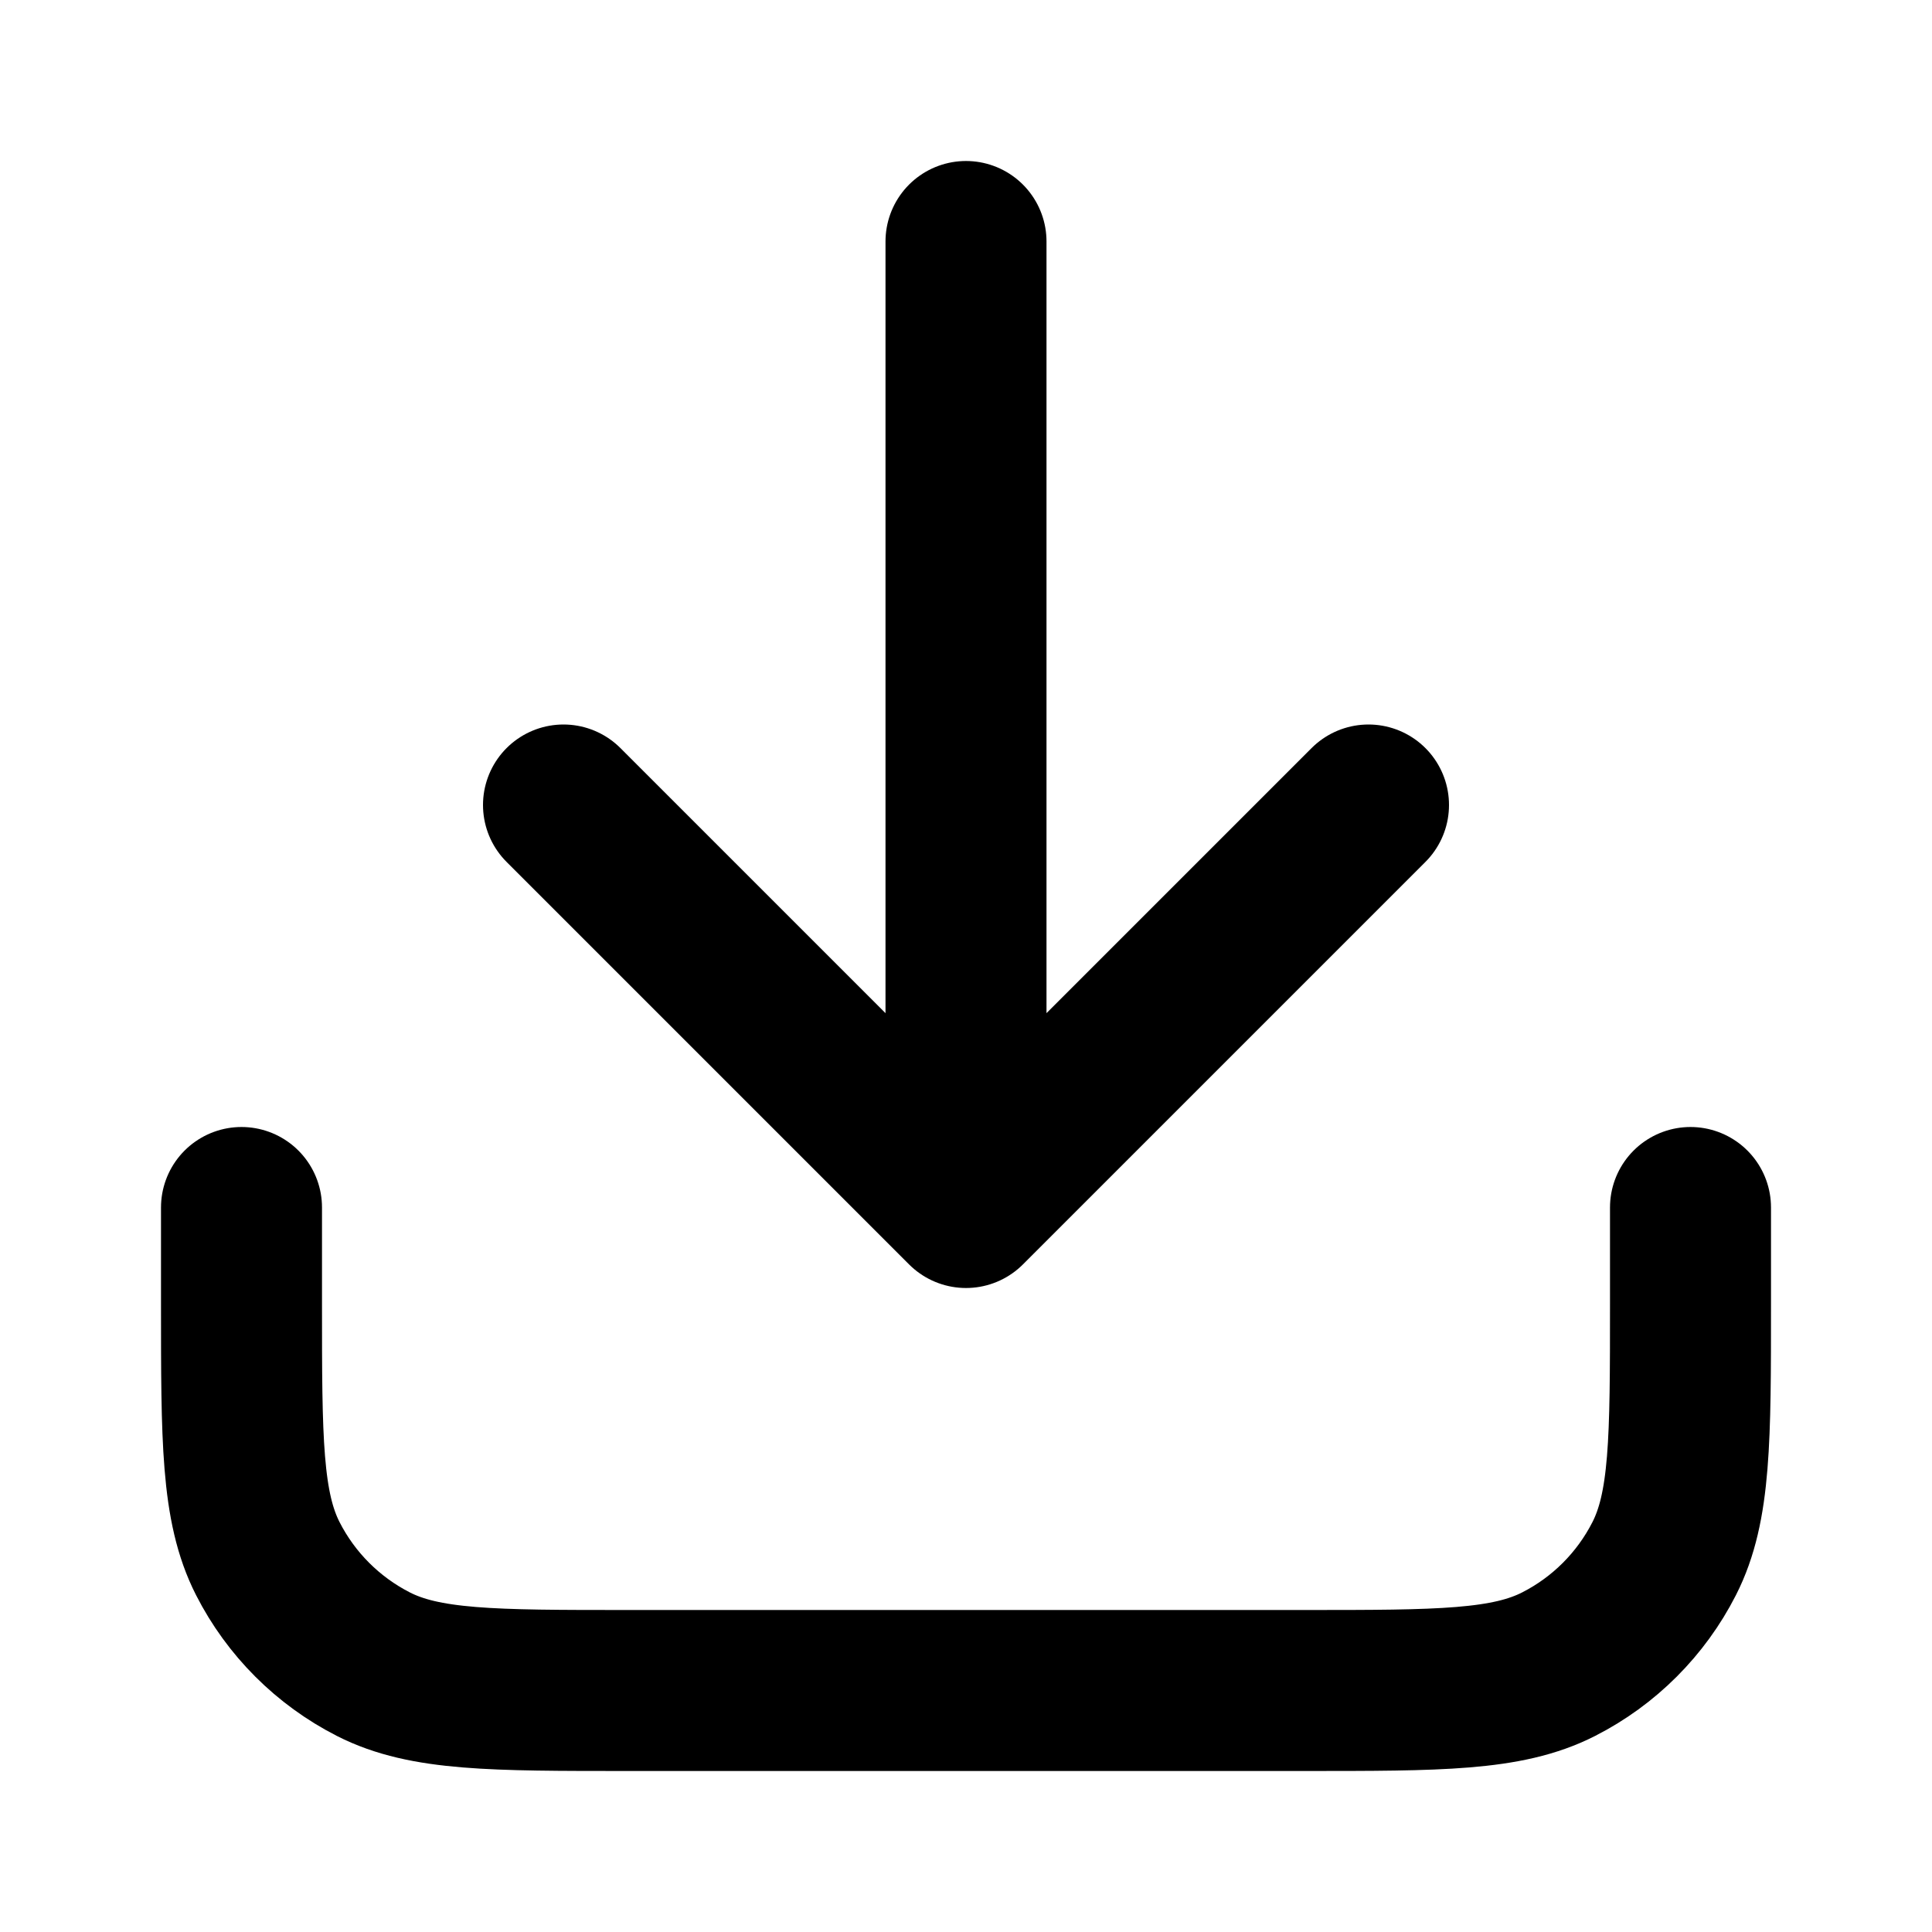
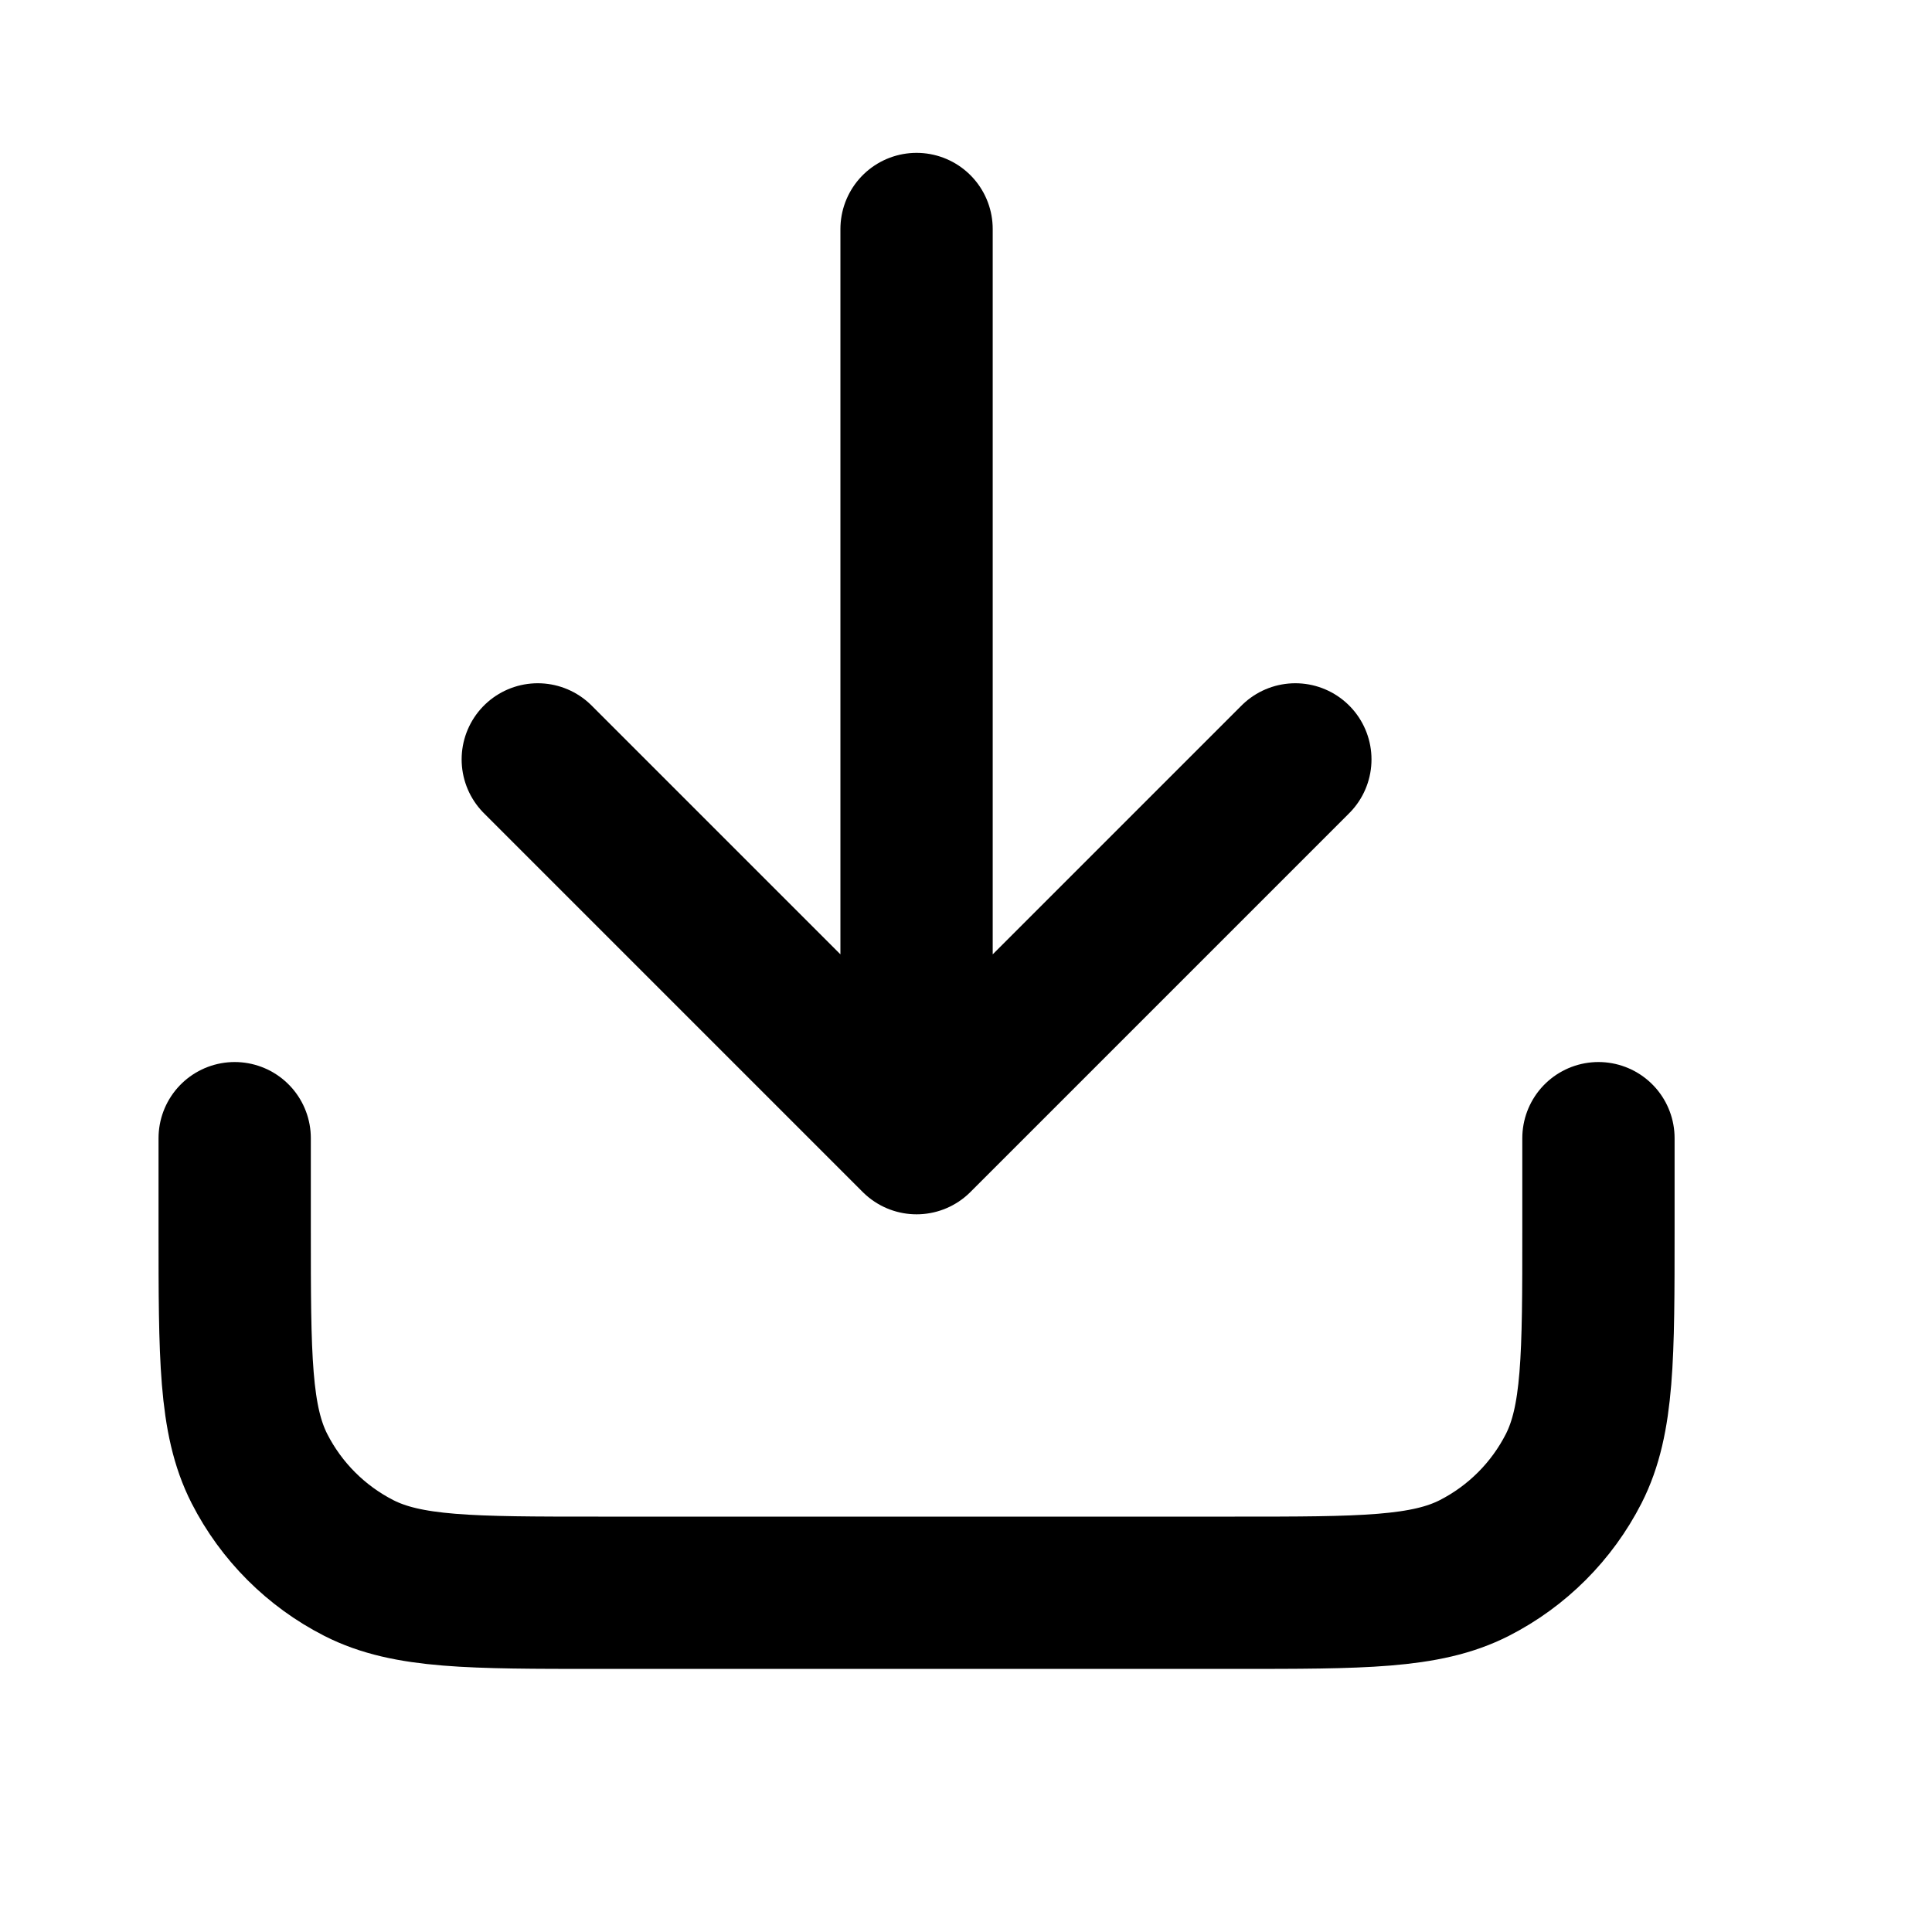
- <svg xmlns="http://www.w3.org/2000/svg" width="24" height="24" viewBox="0 0 24 24" fill="none">
-   <path d="M21 15V16.2C21 17.88 21 18.72 20.673 19.362C20.385 19.927 19.927 20.385 19.362 20.673C18.72 21 17.88 21 16.2 21H7.8C6.12 21 5.28 21 4.638 20.673C4.074 20.385 3.615 19.927 3.327 19.362C3 18.72 3 17.88 3 16.2V15M17 10L12 15M12 15L7 10M12 15V3" stroke="black" stroke-width="2" stroke-linecap="round" stroke-linejoin="round" />
+ <svg xmlns="http://www.w3.org/2000/svg" width="17" height="17" viewBox="0 0 17 17" fill="none">
+   <path d="M14.065 10.015V10.815C14.065 11.935 14.065 12.495 13.847 12.923C13.655 13.299 13.349 13.605 12.973 13.797C12.545 14.015 11.985 14.015 10.865 14.015H5.265C4.145 14.015 3.585 14.015 3.157 13.797C2.781 13.605 2.475 13.299 2.283 12.923C2.065 12.495 2.065 11.935 2.065 10.815V10.015M11.398 6.682L8.065 10.015M8.065 10.015L4.732 6.682M8.065 10.015V2.015" stroke="black" stroke-width="1.34" stroke-linecap="round" stroke-linejoin="round" />
</svg>
